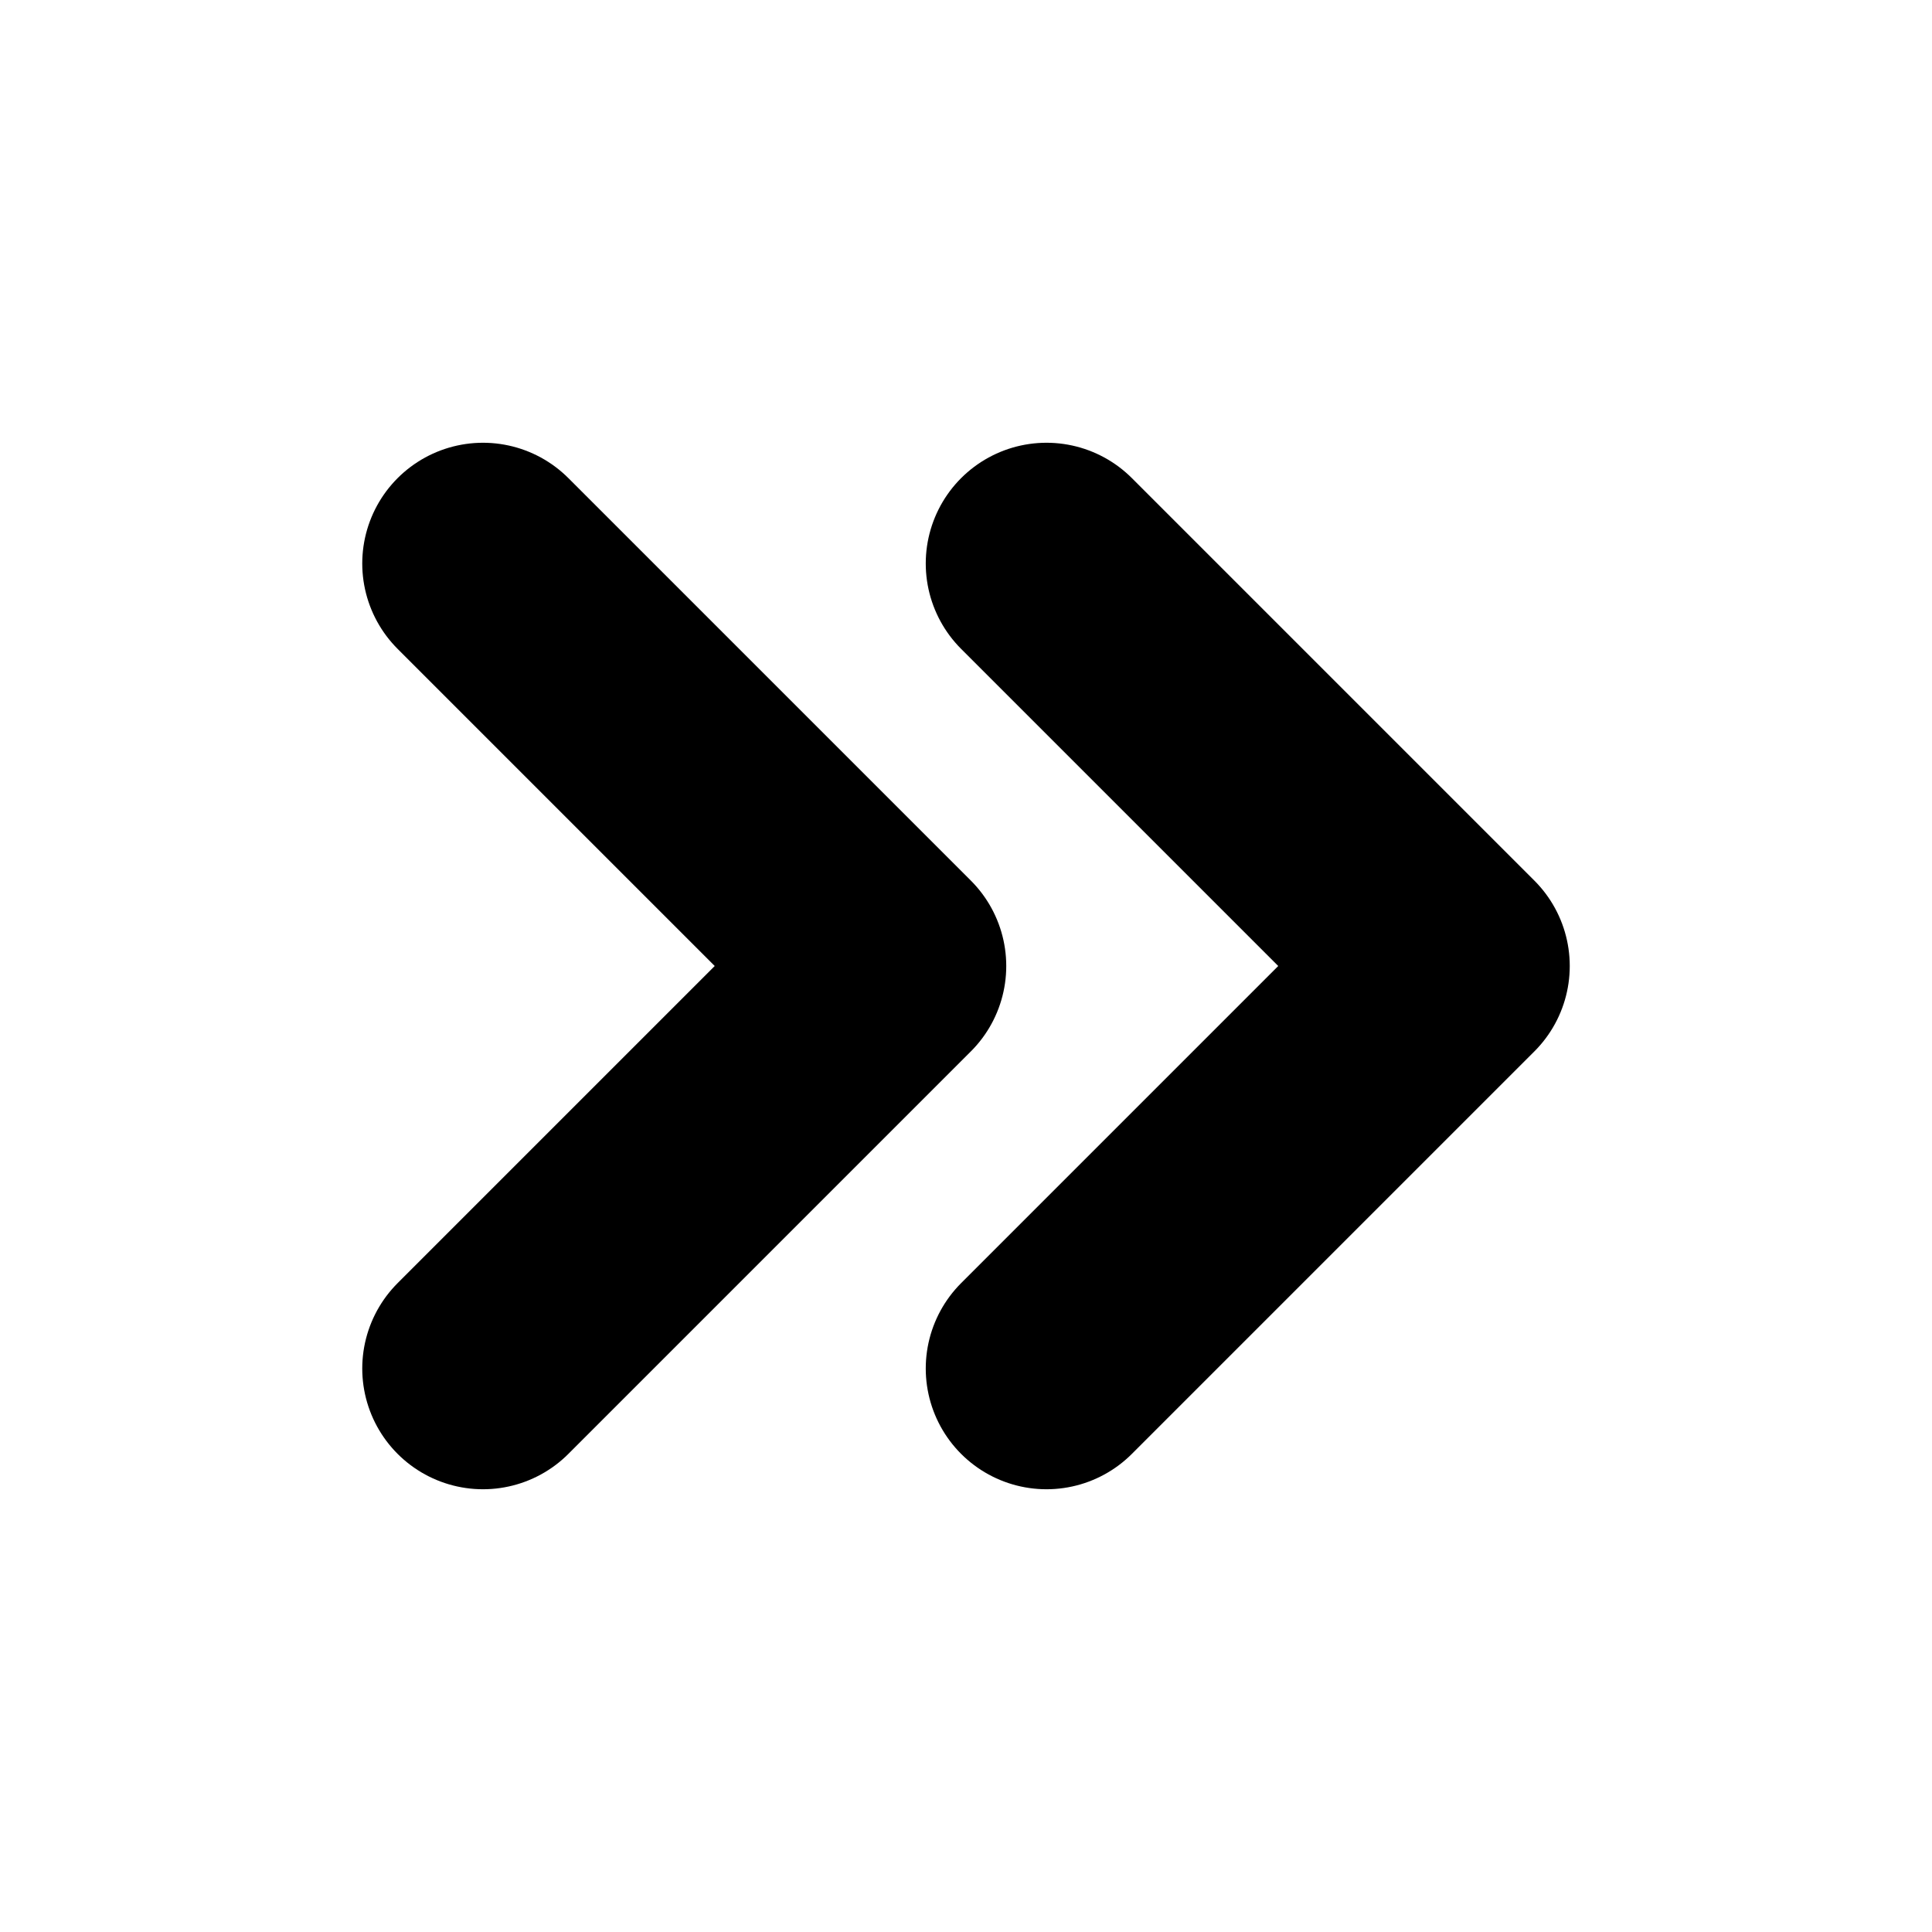
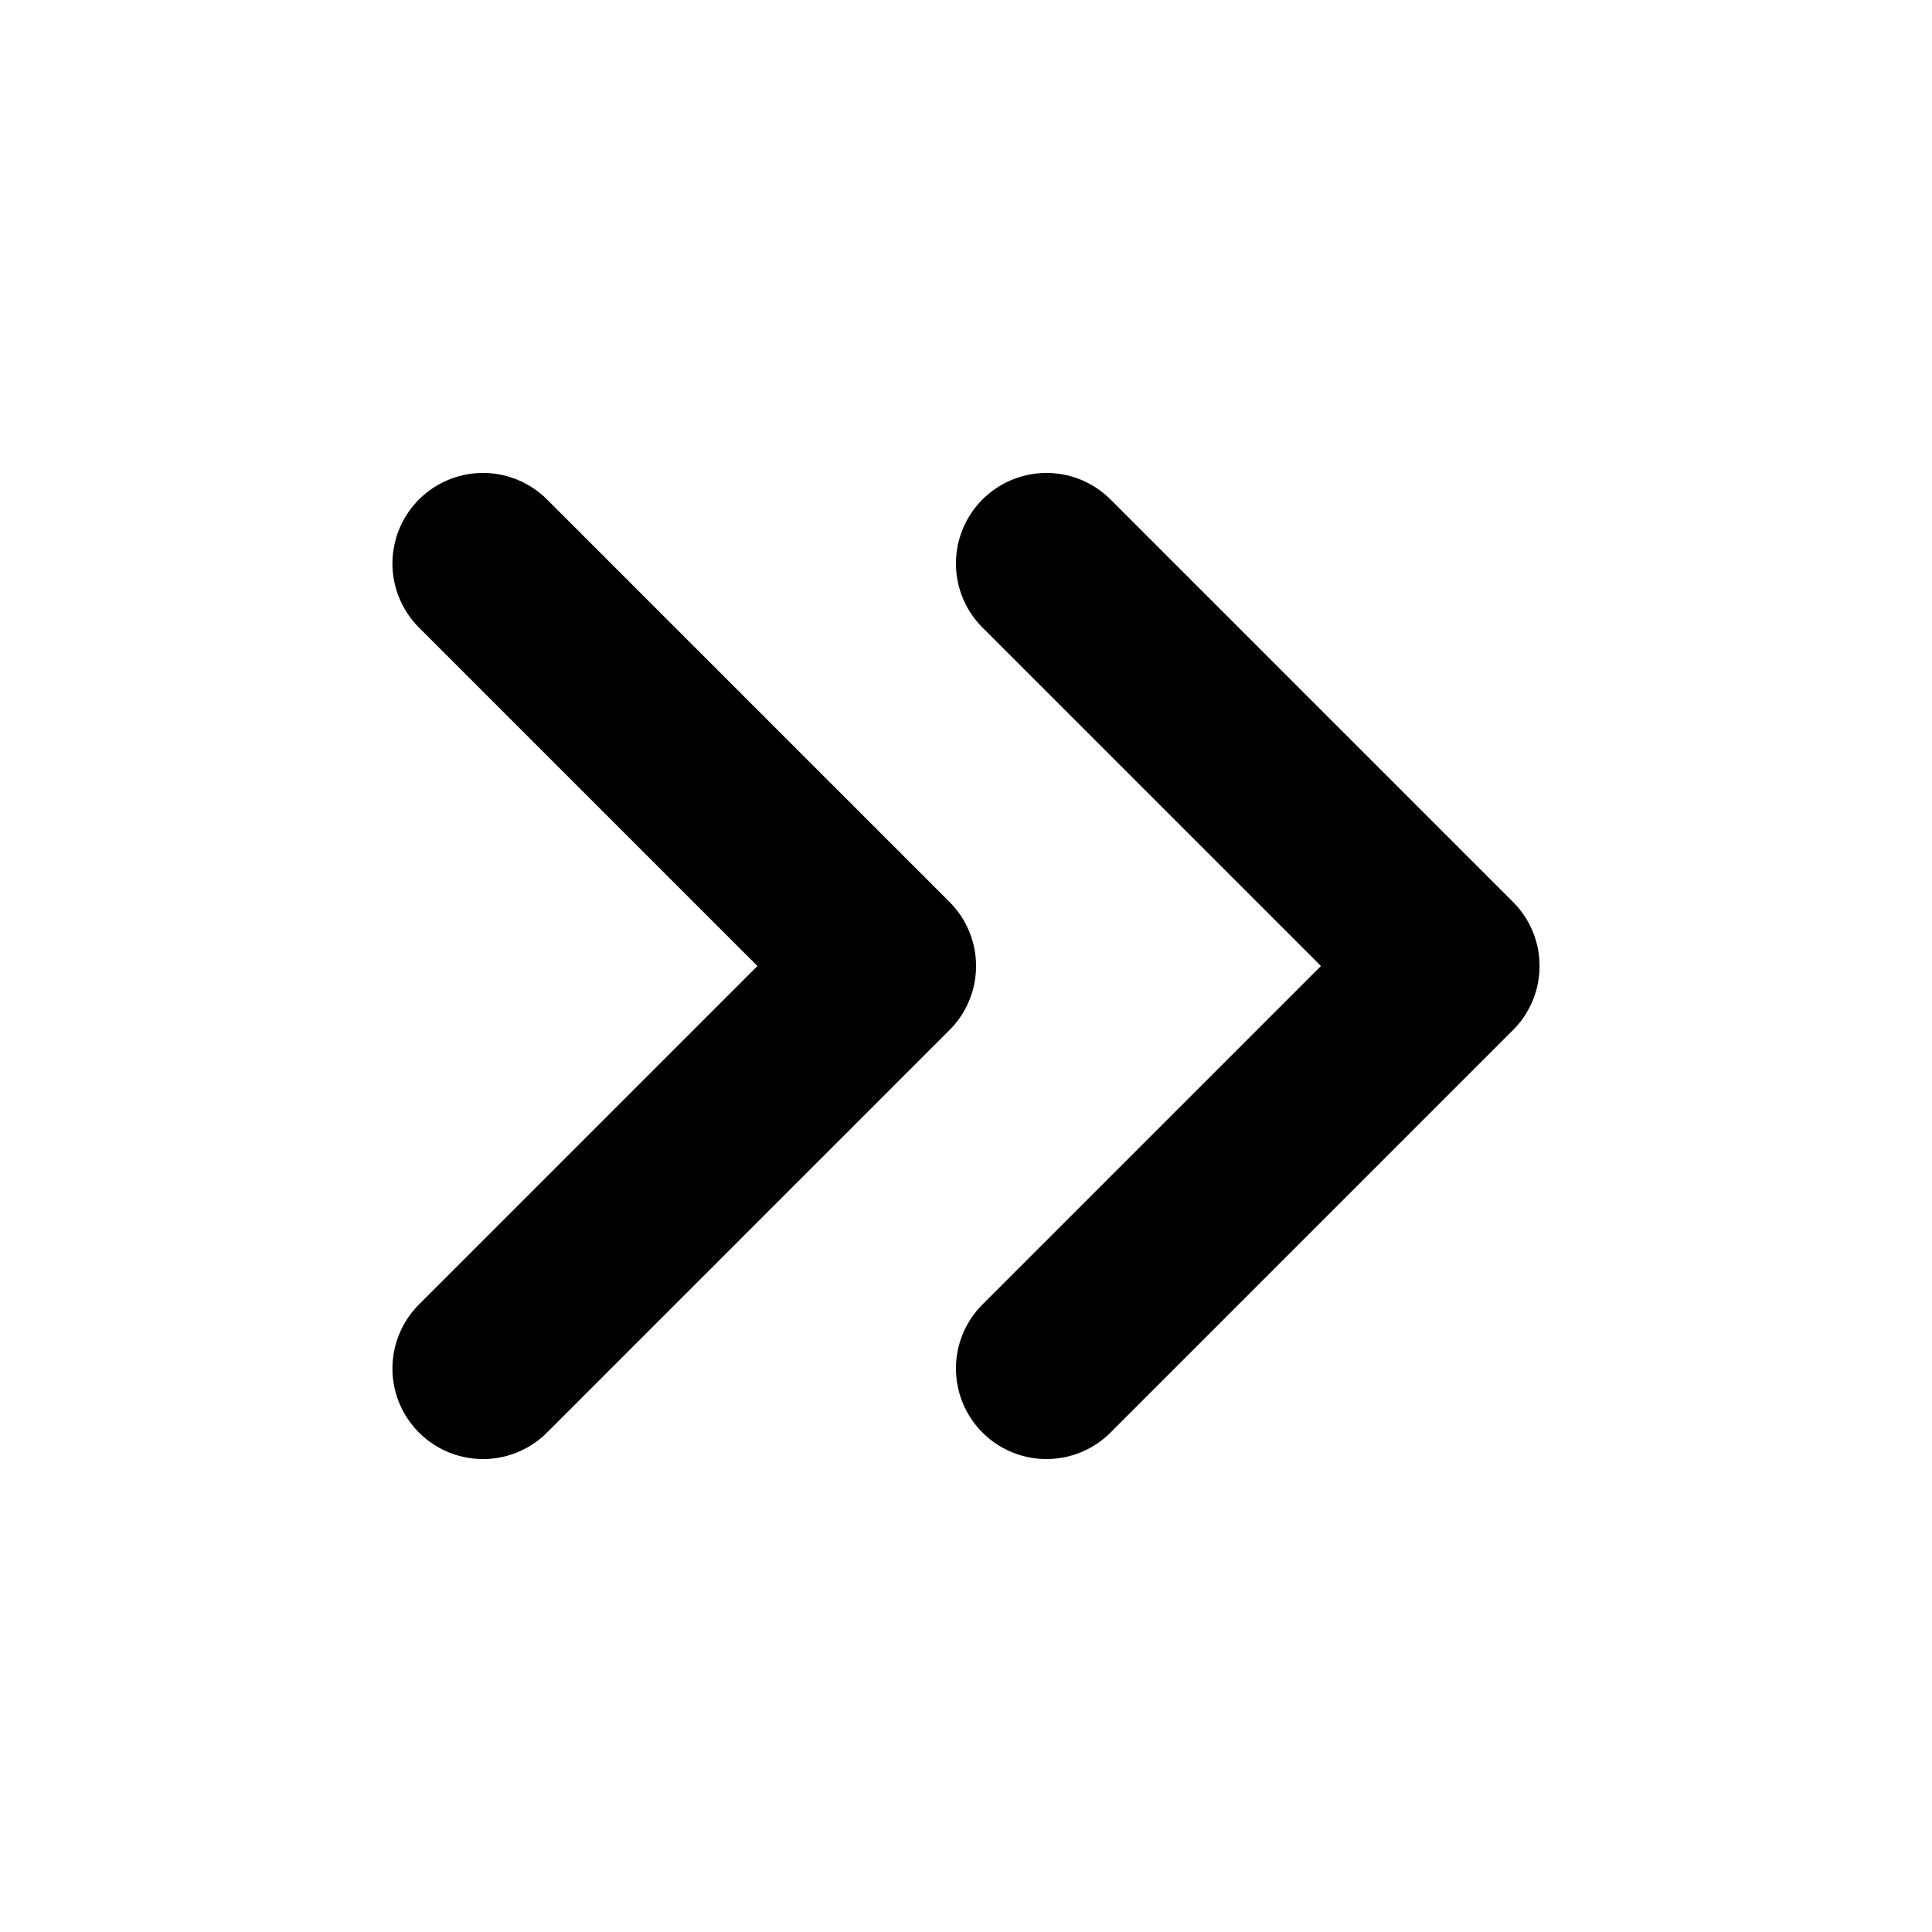
<svg xmlns="http://www.w3.org/2000/svg" viewBox="0 0 24 24">
-   <polyline fill="none" stroke="currentColor" stroke-width="3" stroke-linecap="round" stroke-linejoin="round" points="13 17 18 12 13 7" />
-   <polyline fill="none" stroke="currentColor" stroke-width="3" stroke-linecap="round" stroke-linejoin="round" points="6 17 11 12 6 7" />
+   <g fill="none" stroke="currentColor" stroke-width="2.25" stroke-linecap="round" stroke-linejoin="round">
+     <polyline points="13 17 18 12 13 7" />
+     <polyline points="6 17 11 12 6 7" />
+   </g>
</svg>
